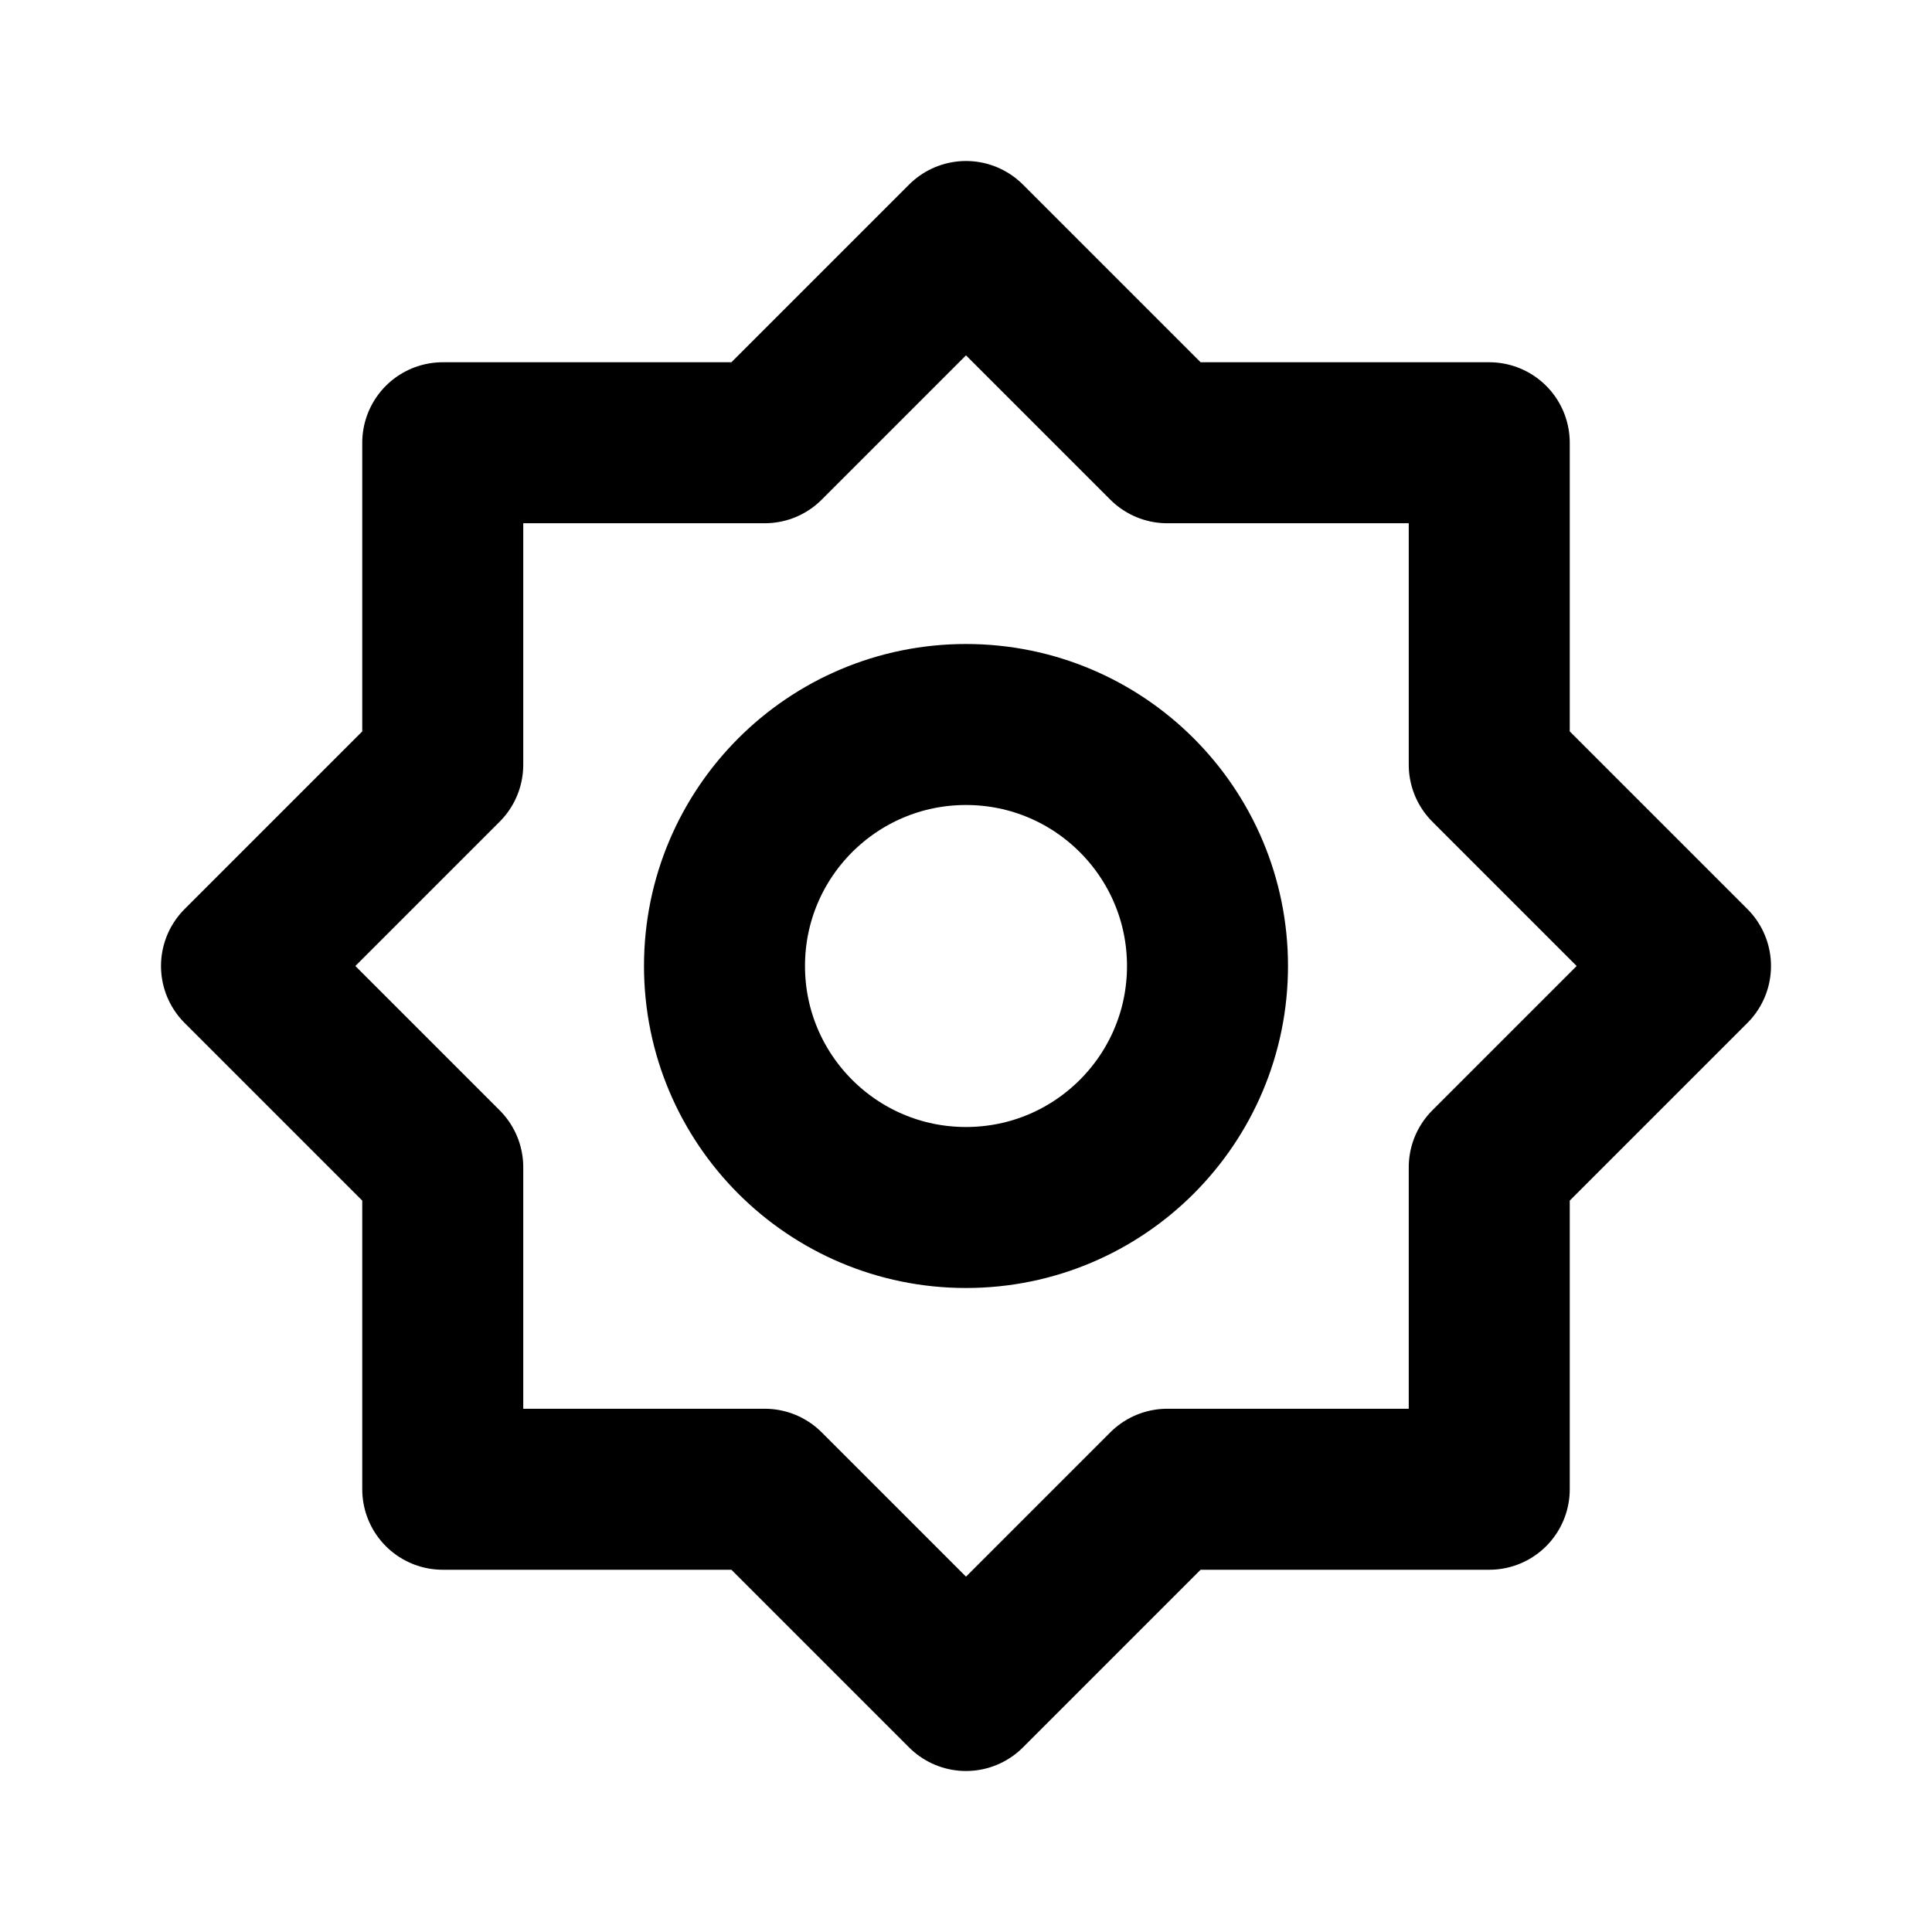
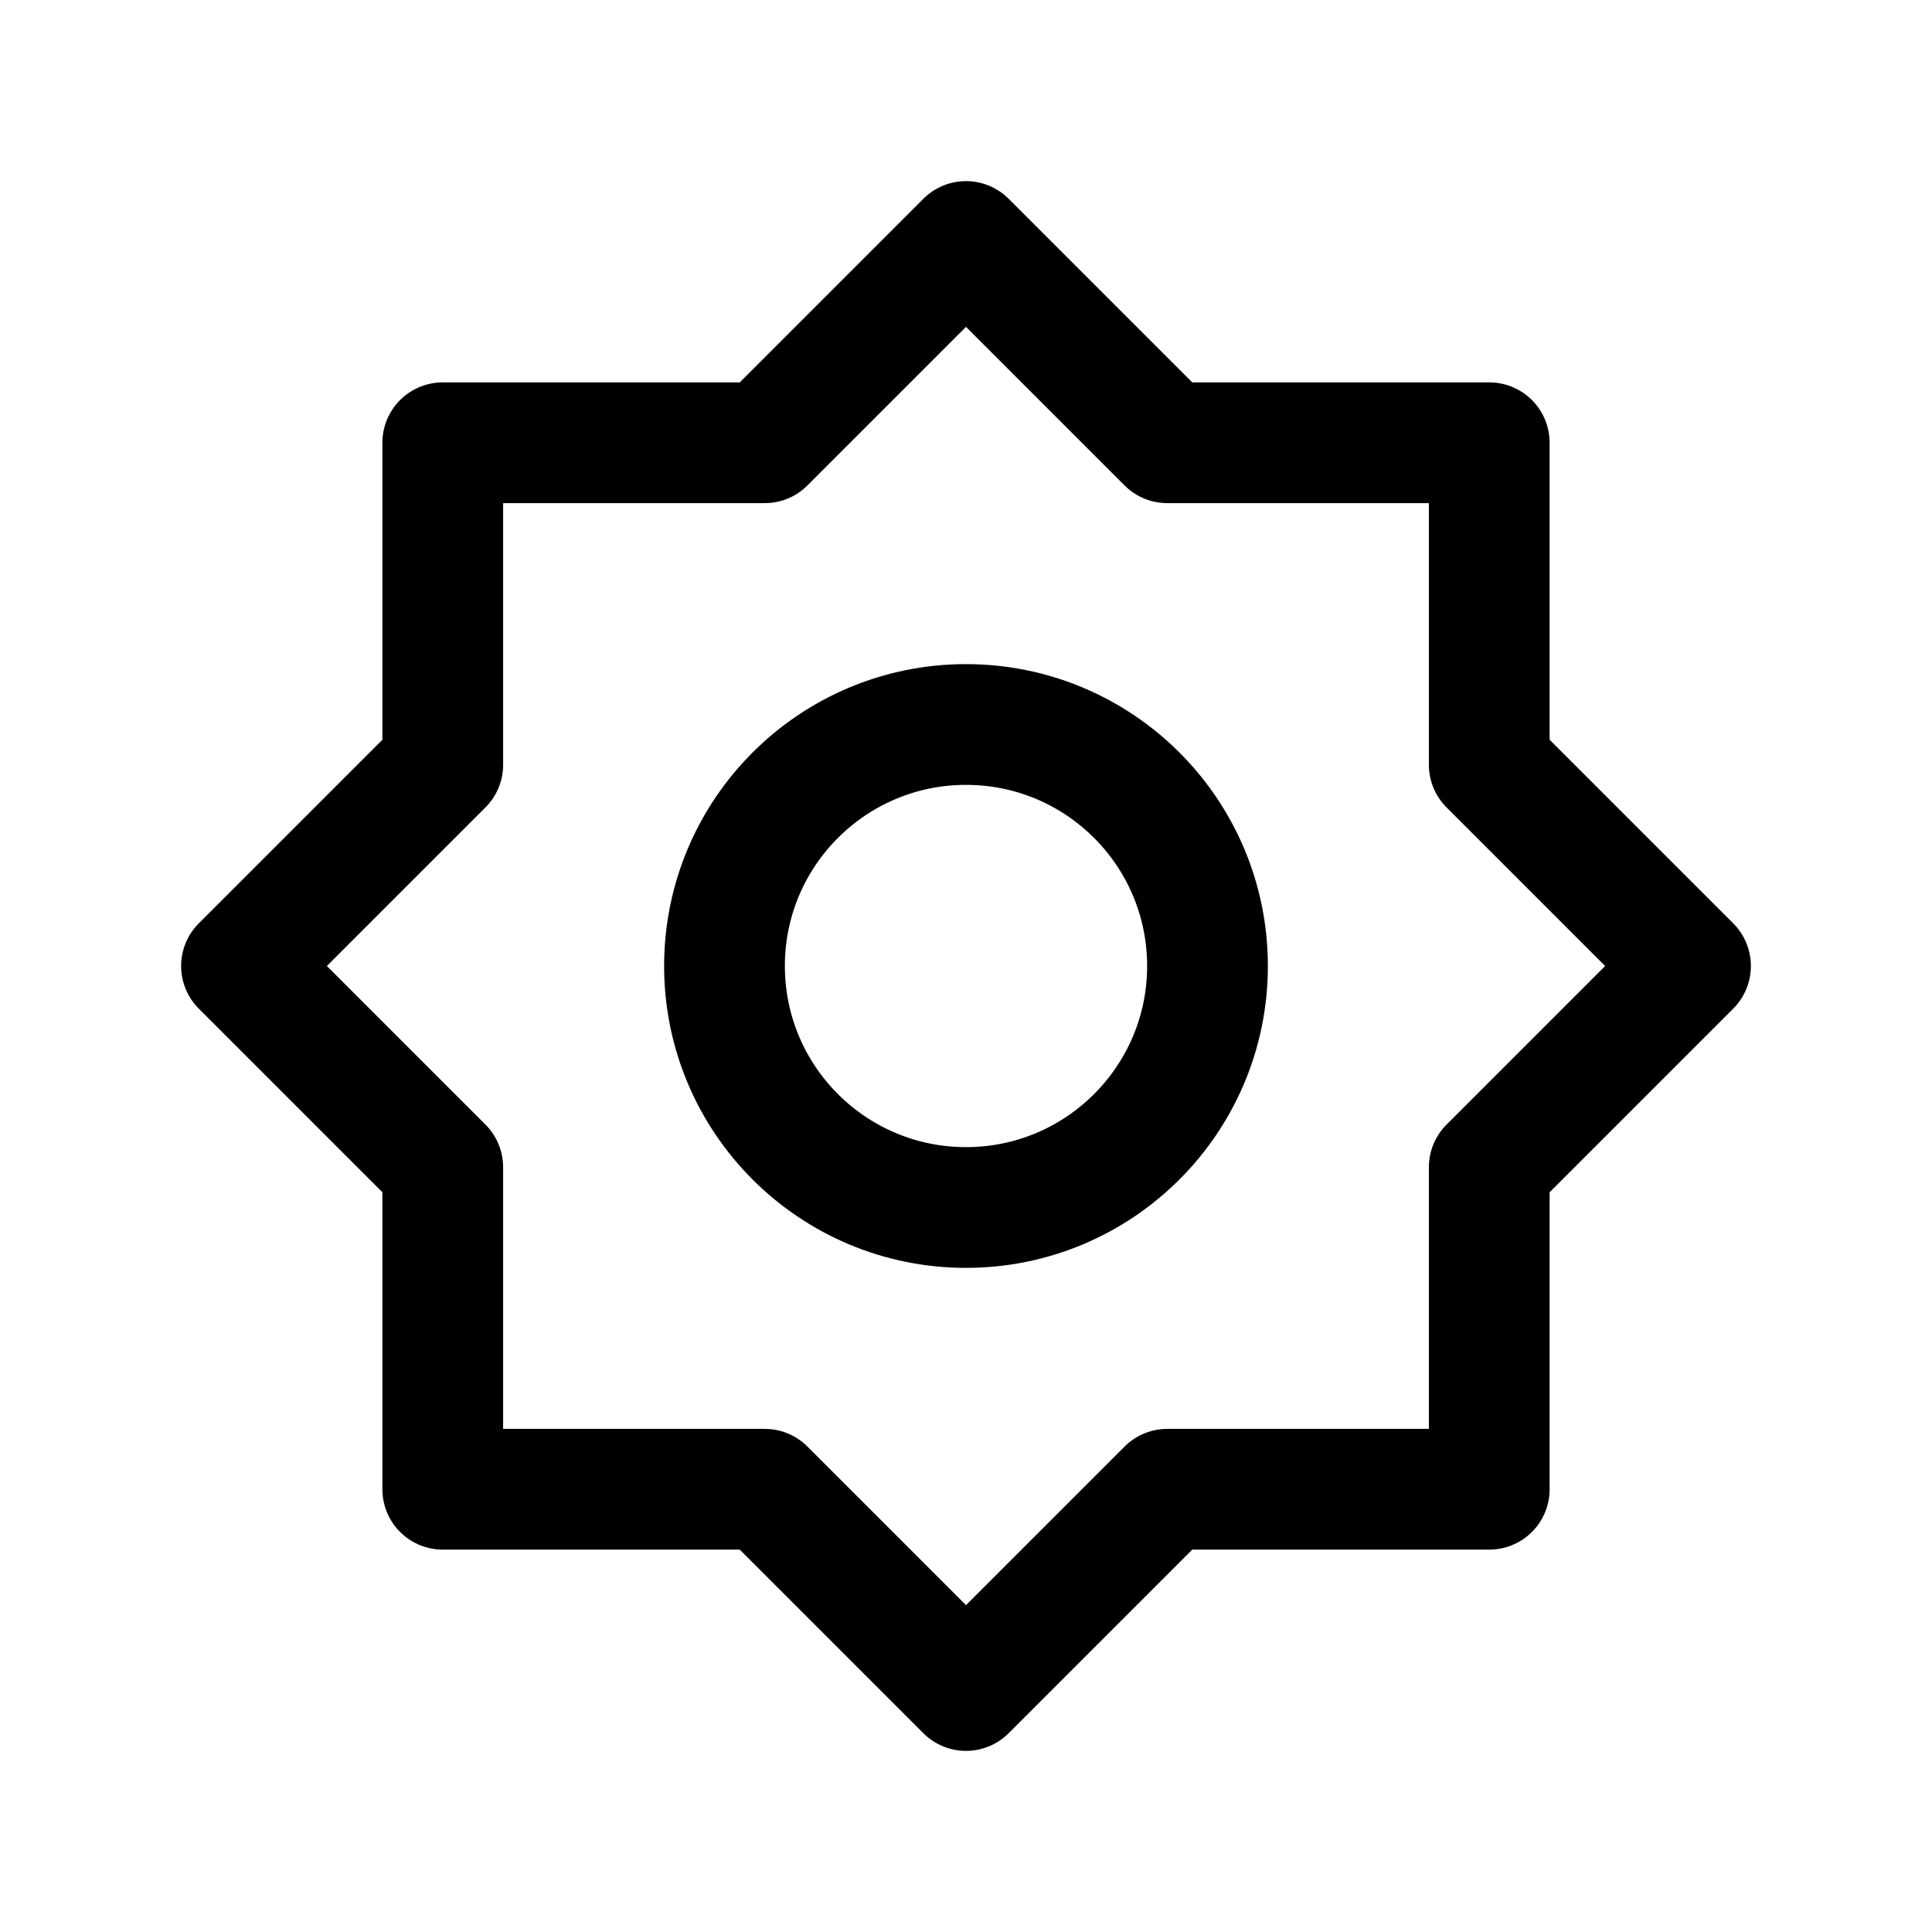
- <svg xmlns="http://www.w3.org/2000/svg" viewBox="0 0 24 24" width="24" height="24" fill="none" stroke="currentColor" stroke-width="2" stroke-linecap="round" stroke-linejoin="round">
+ <svg xmlns="http://www.w3.org/2000/svg" viewBox="0 0 24 24" width="24" height="24" fill="none" stroke="currentColor" stroke-width="1.5" stroke-linecap="round" stroke-linejoin="round">
  <path d="M 12,3 L 14.5,5.5 L 18.5,5.5 L 18.5,9.5 L 21,12 L 18.5,14.5 L 18.5,18.5 L 14.5,18.5 L 12,21 L 9.5,18.5 L 5.5,18.5 L 5.5,14.5 L 3,12 L 5.5,9.5 L 5.5,5.5 L 9.5,5.5 Z" />
  <circle cx="12" cy="12" r="3" />
</svg>
